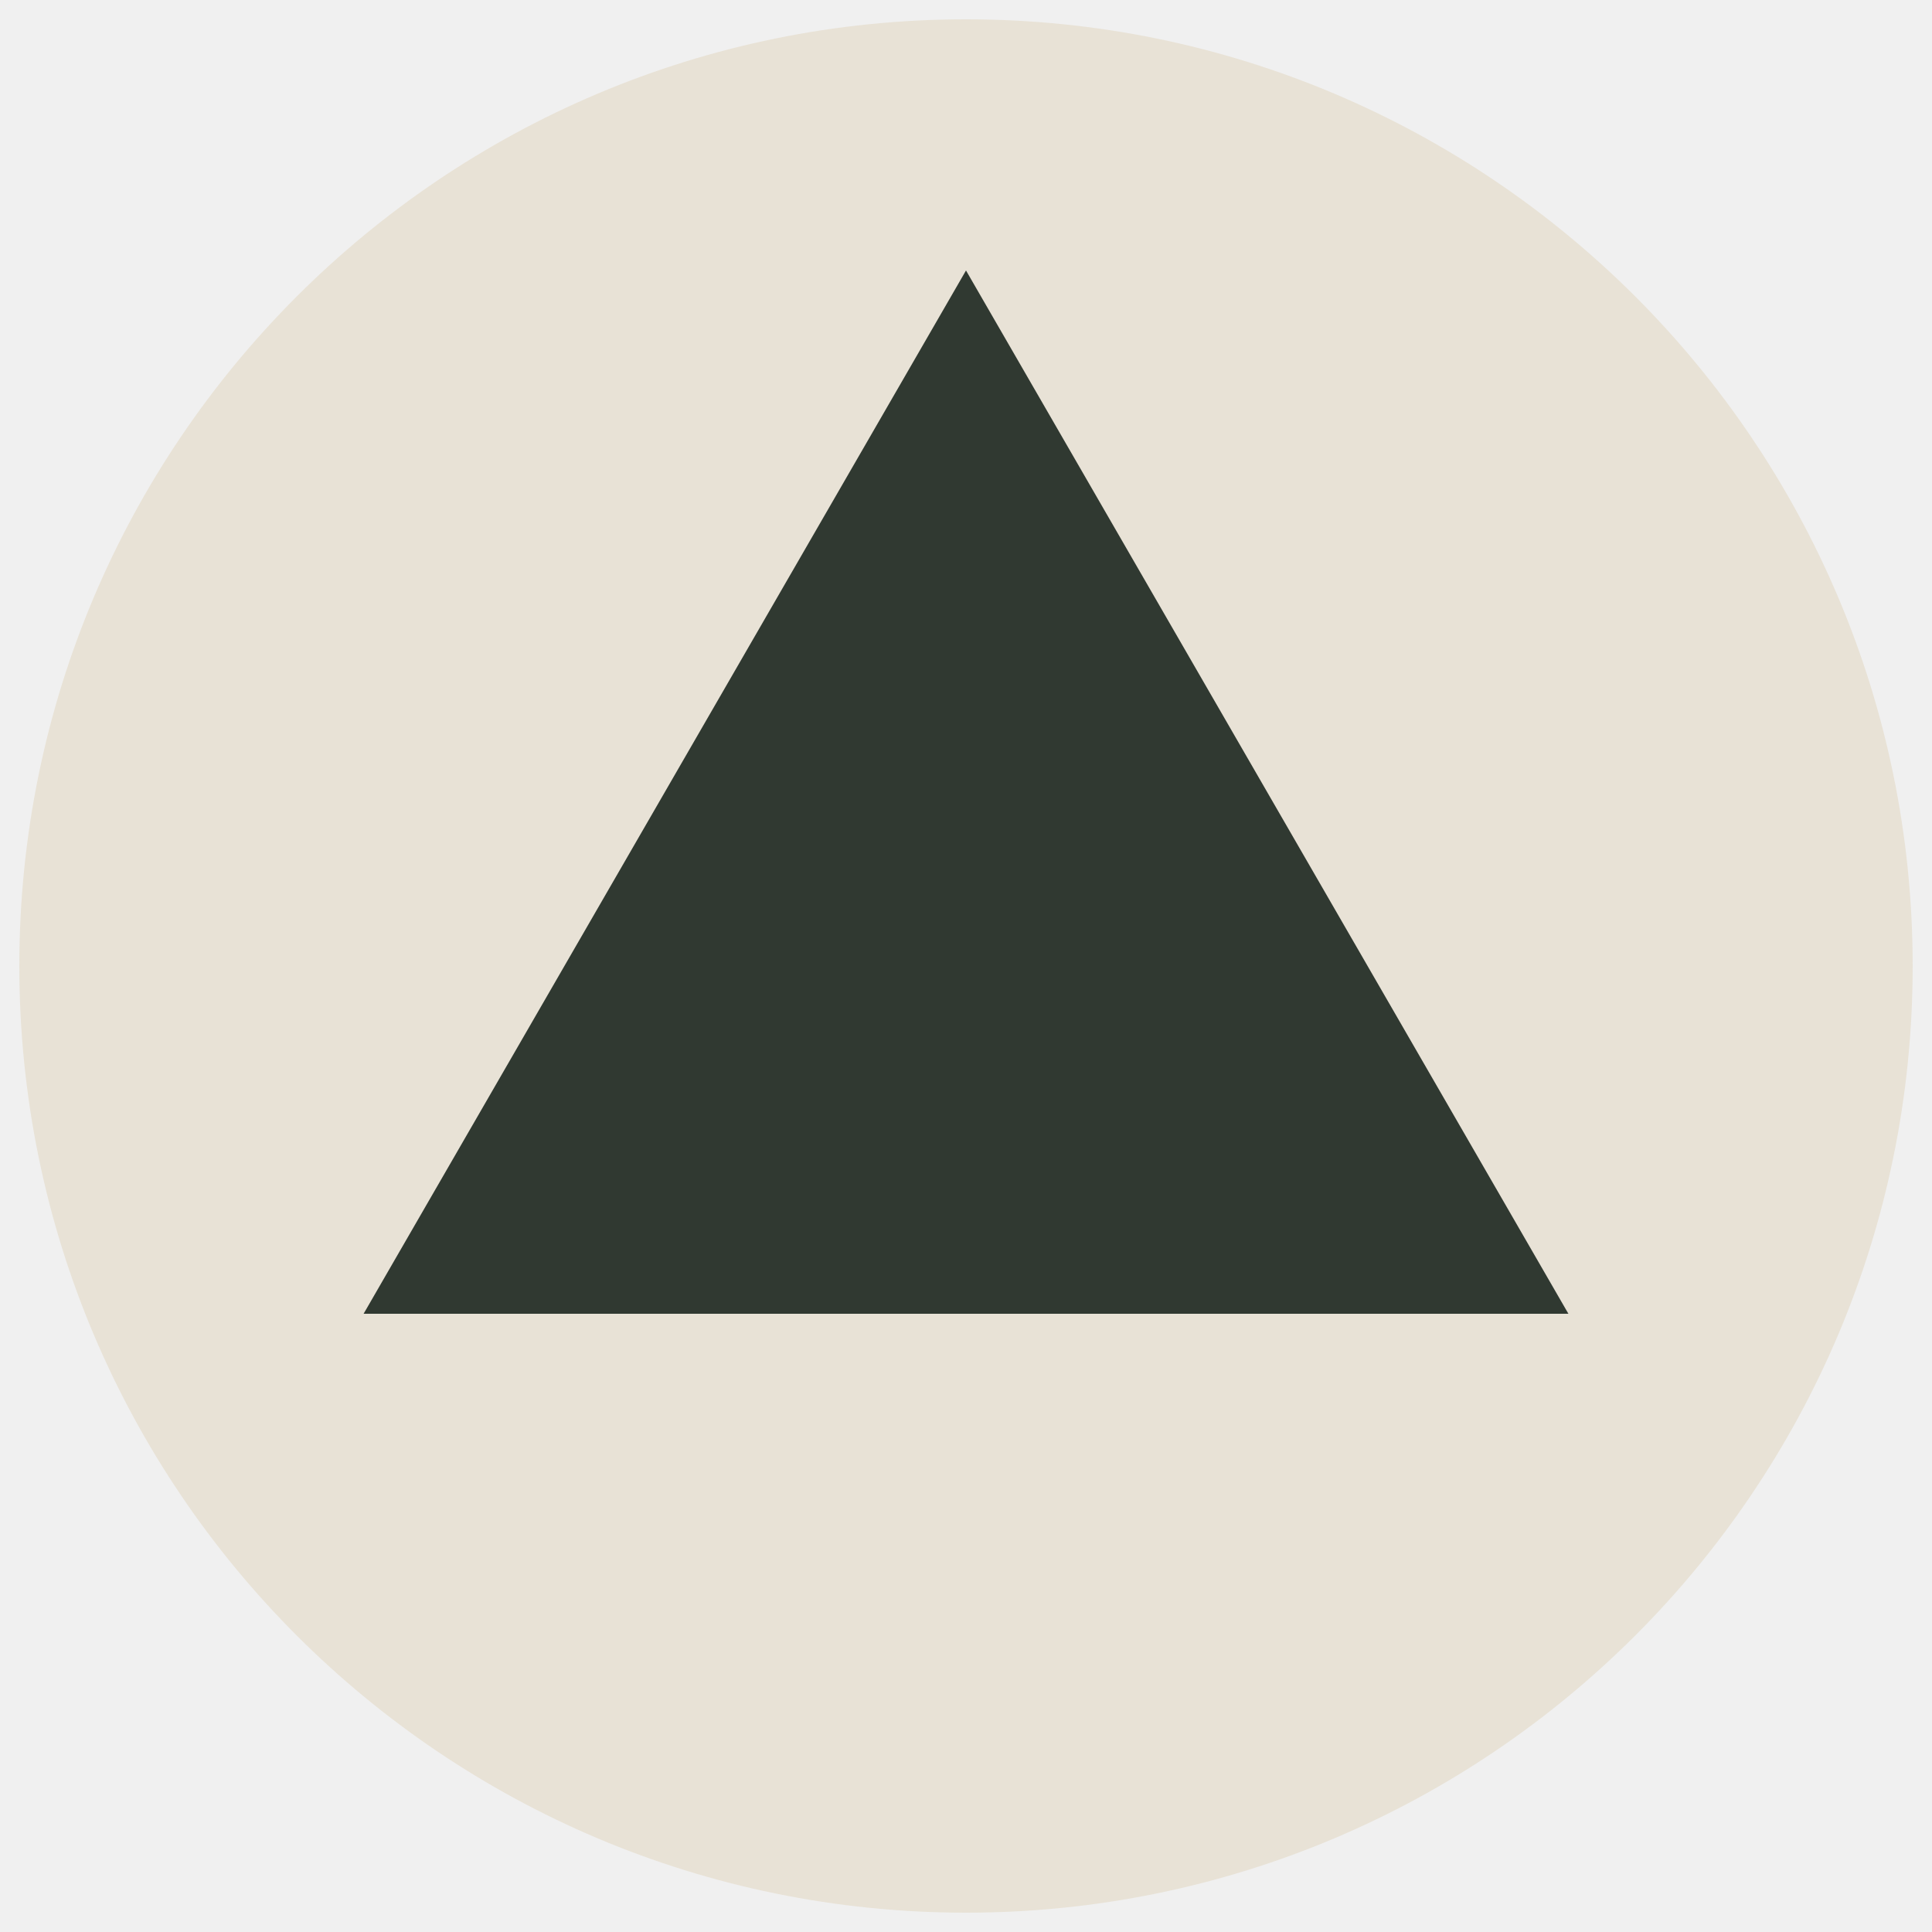
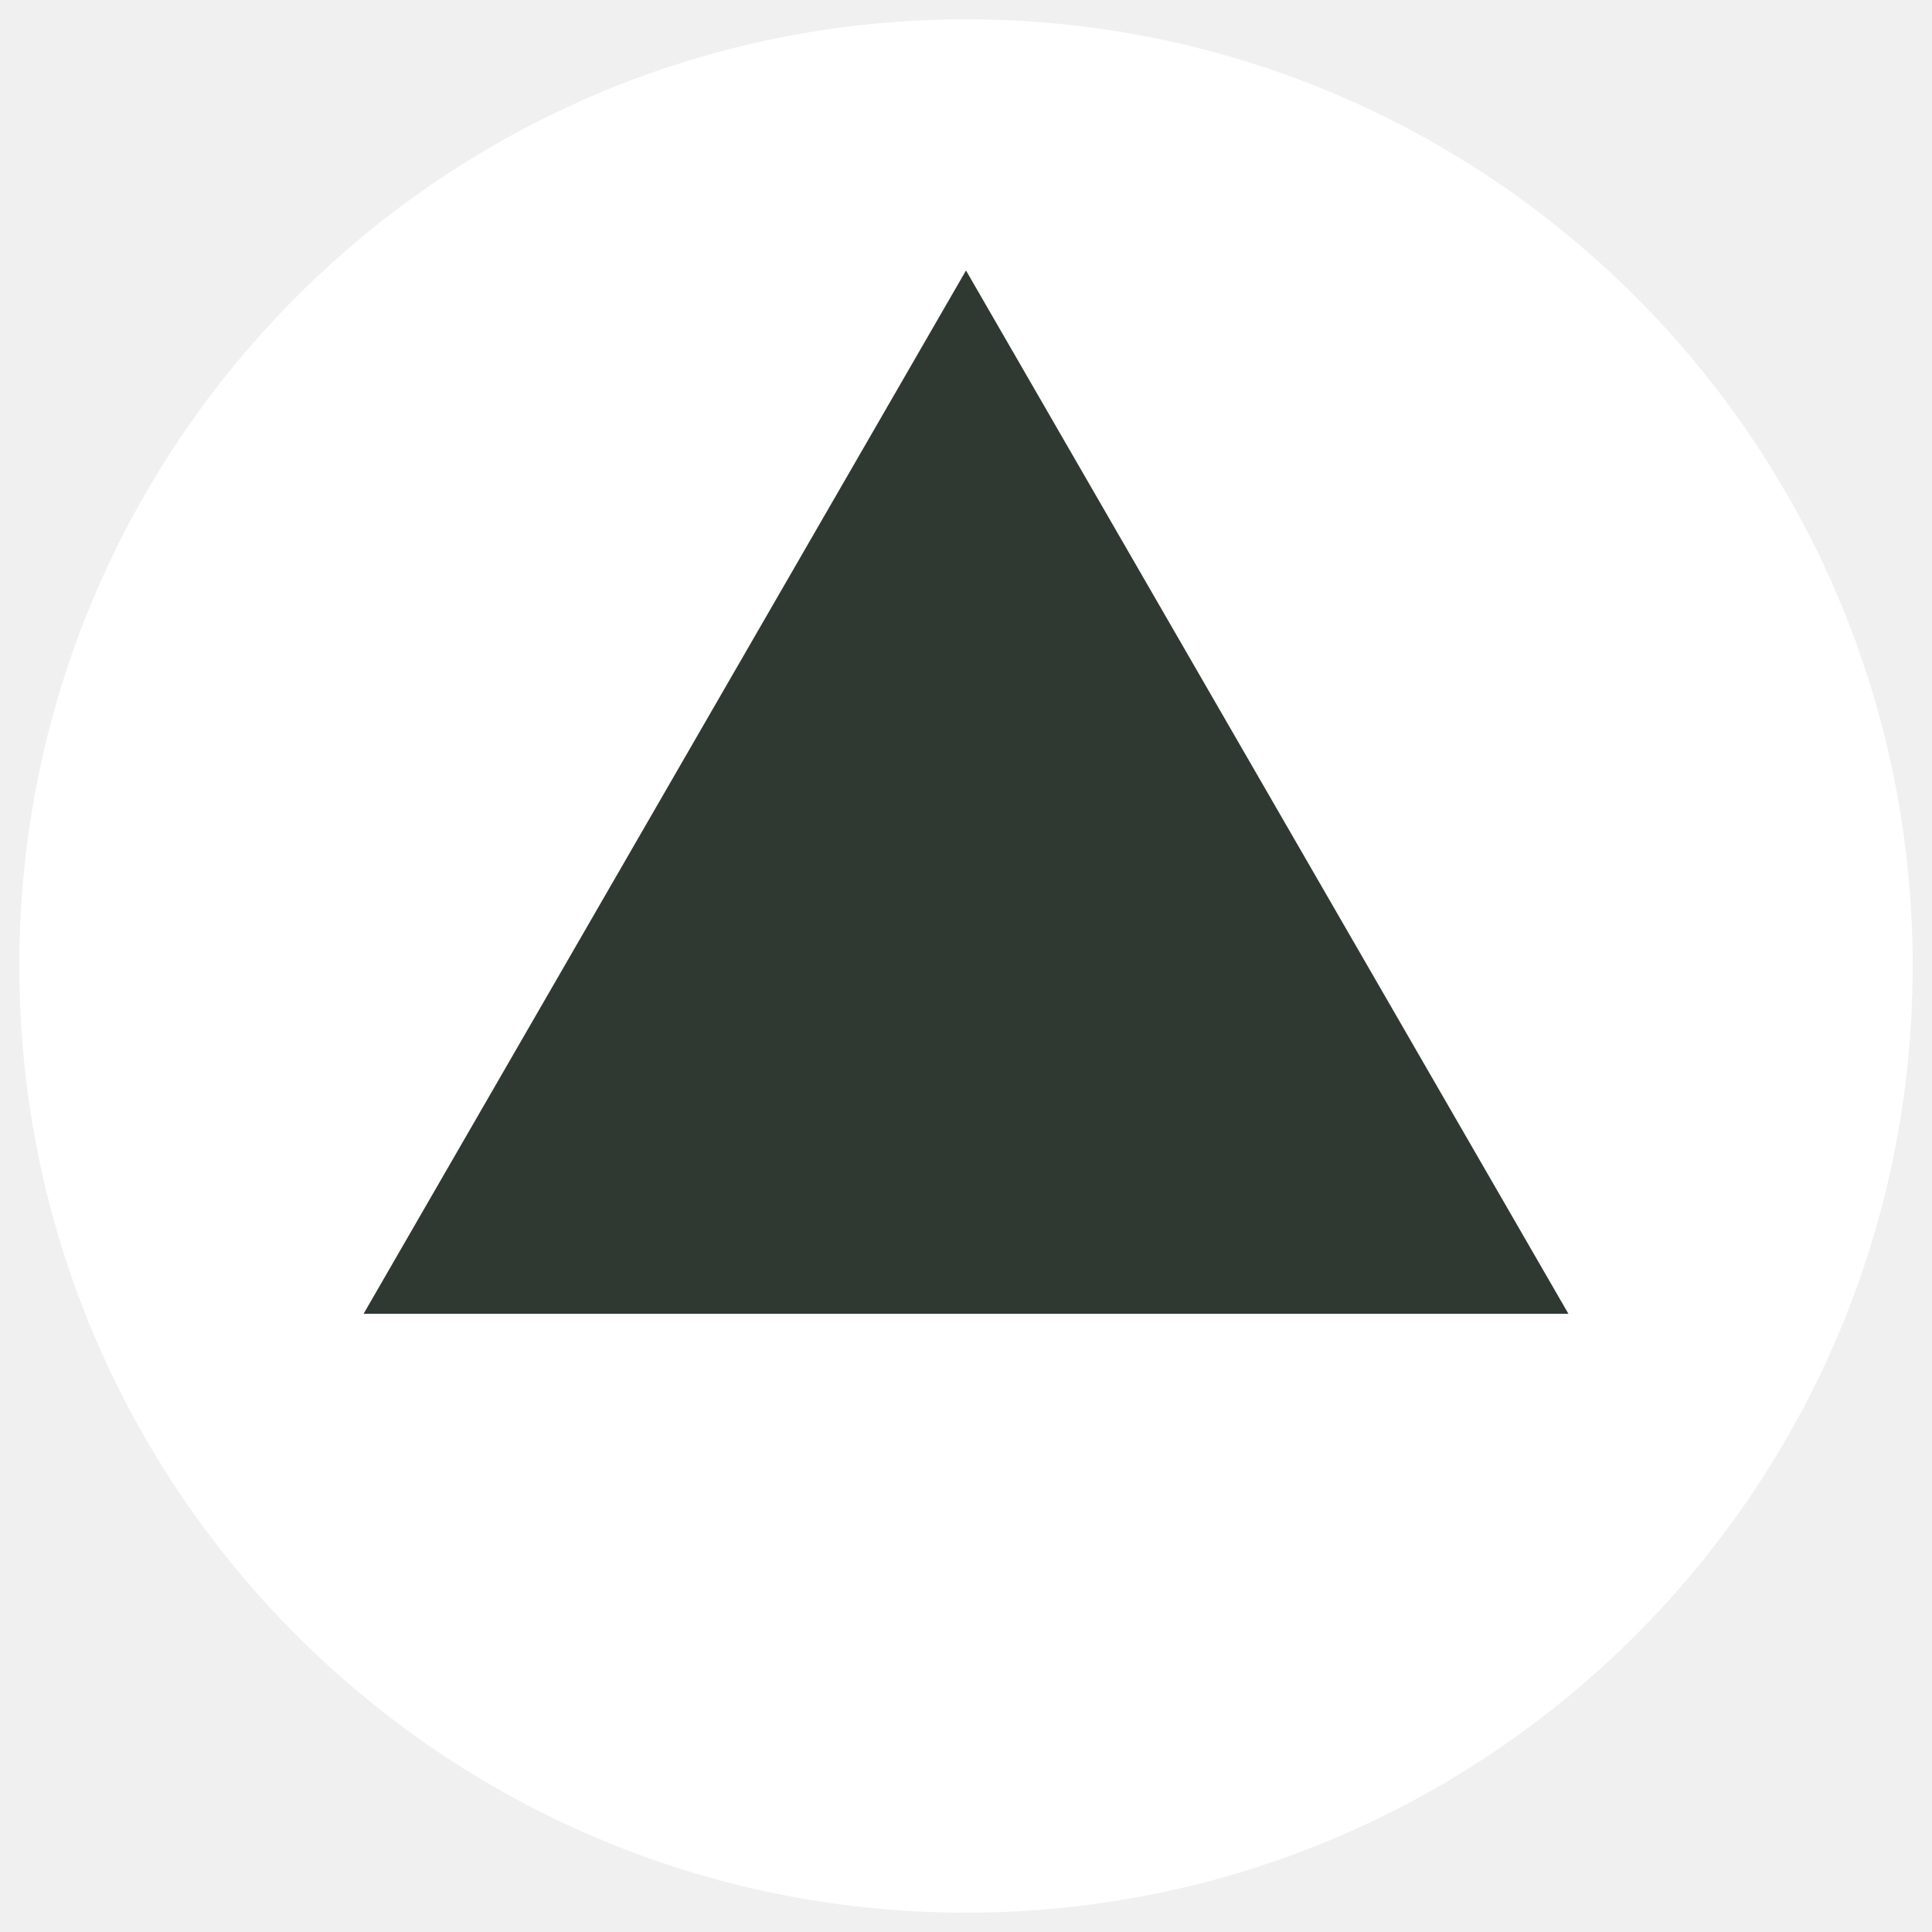
<svg xmlns="http://www.w3.org/2000/svg" width="100" height="100" viewBox="0 0 100 100">
-   <circle cx="50" cy="50" r="49" fill="#E8E2D6" />
+   <circle cx="50" cy="50" r="49" fill="#FFFFFF" />
  <polygon points="50,14 18.82,68 81.18,68" fill="#303931" />
</svg>
